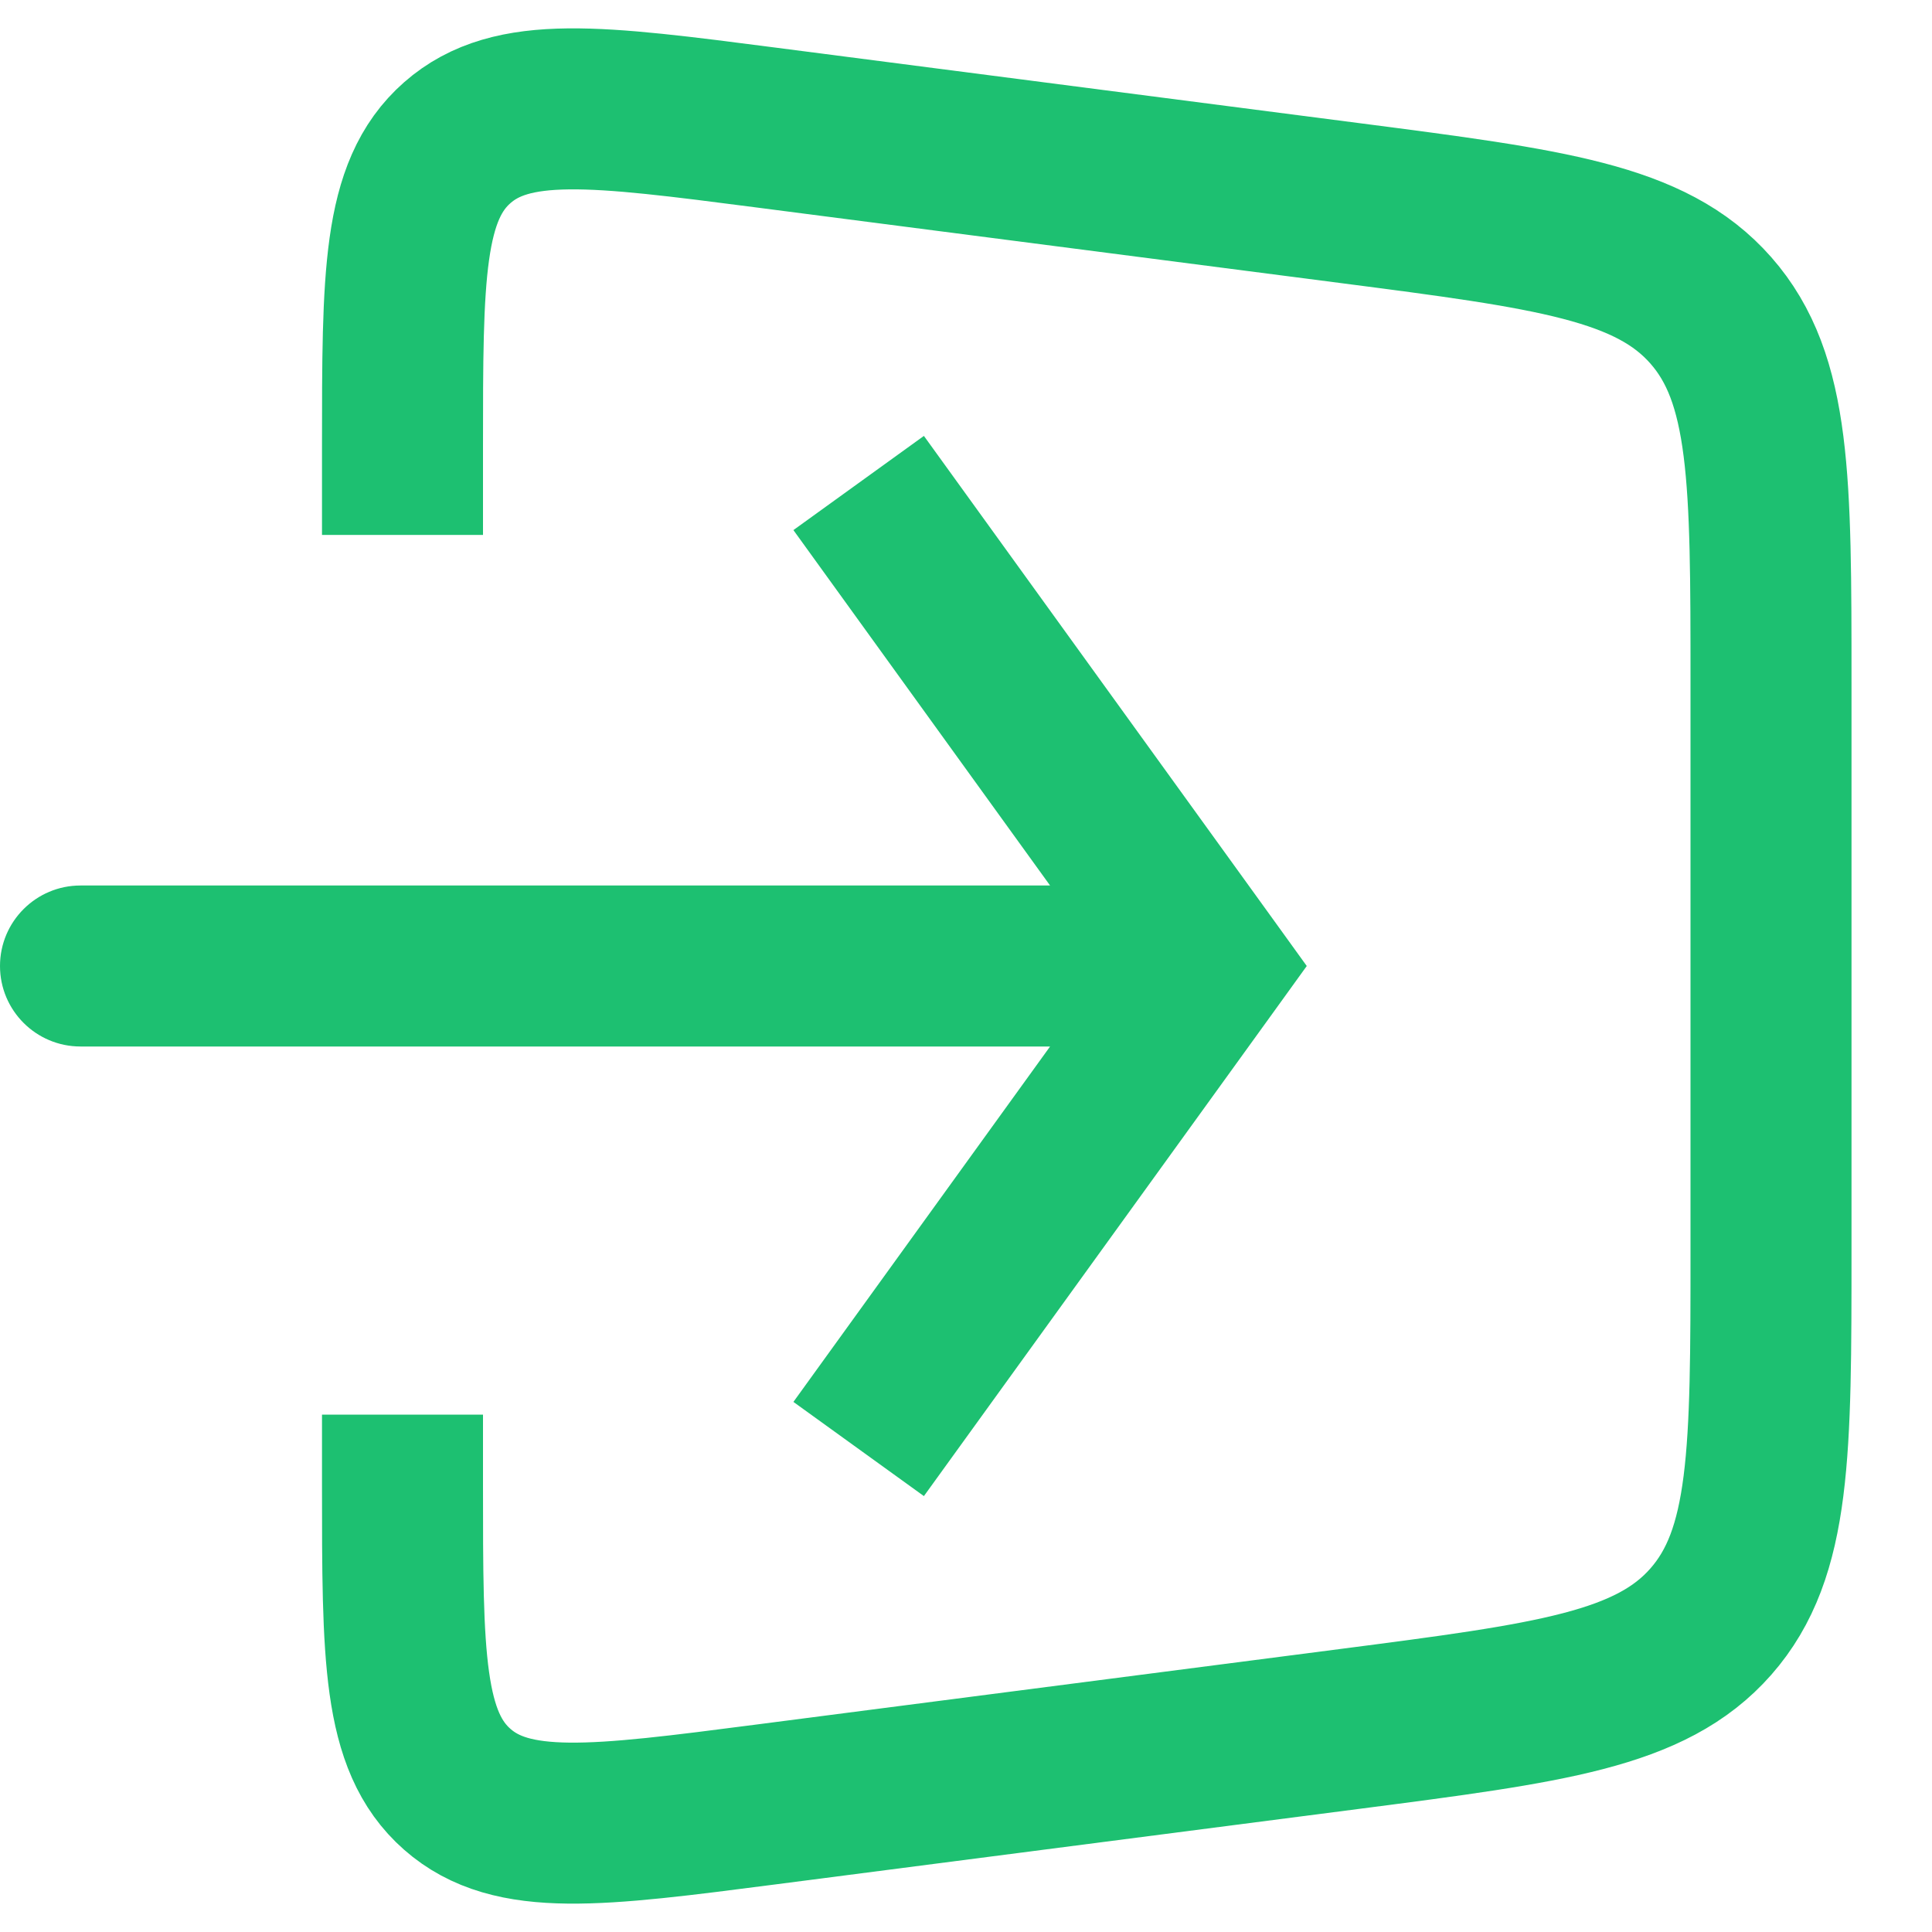
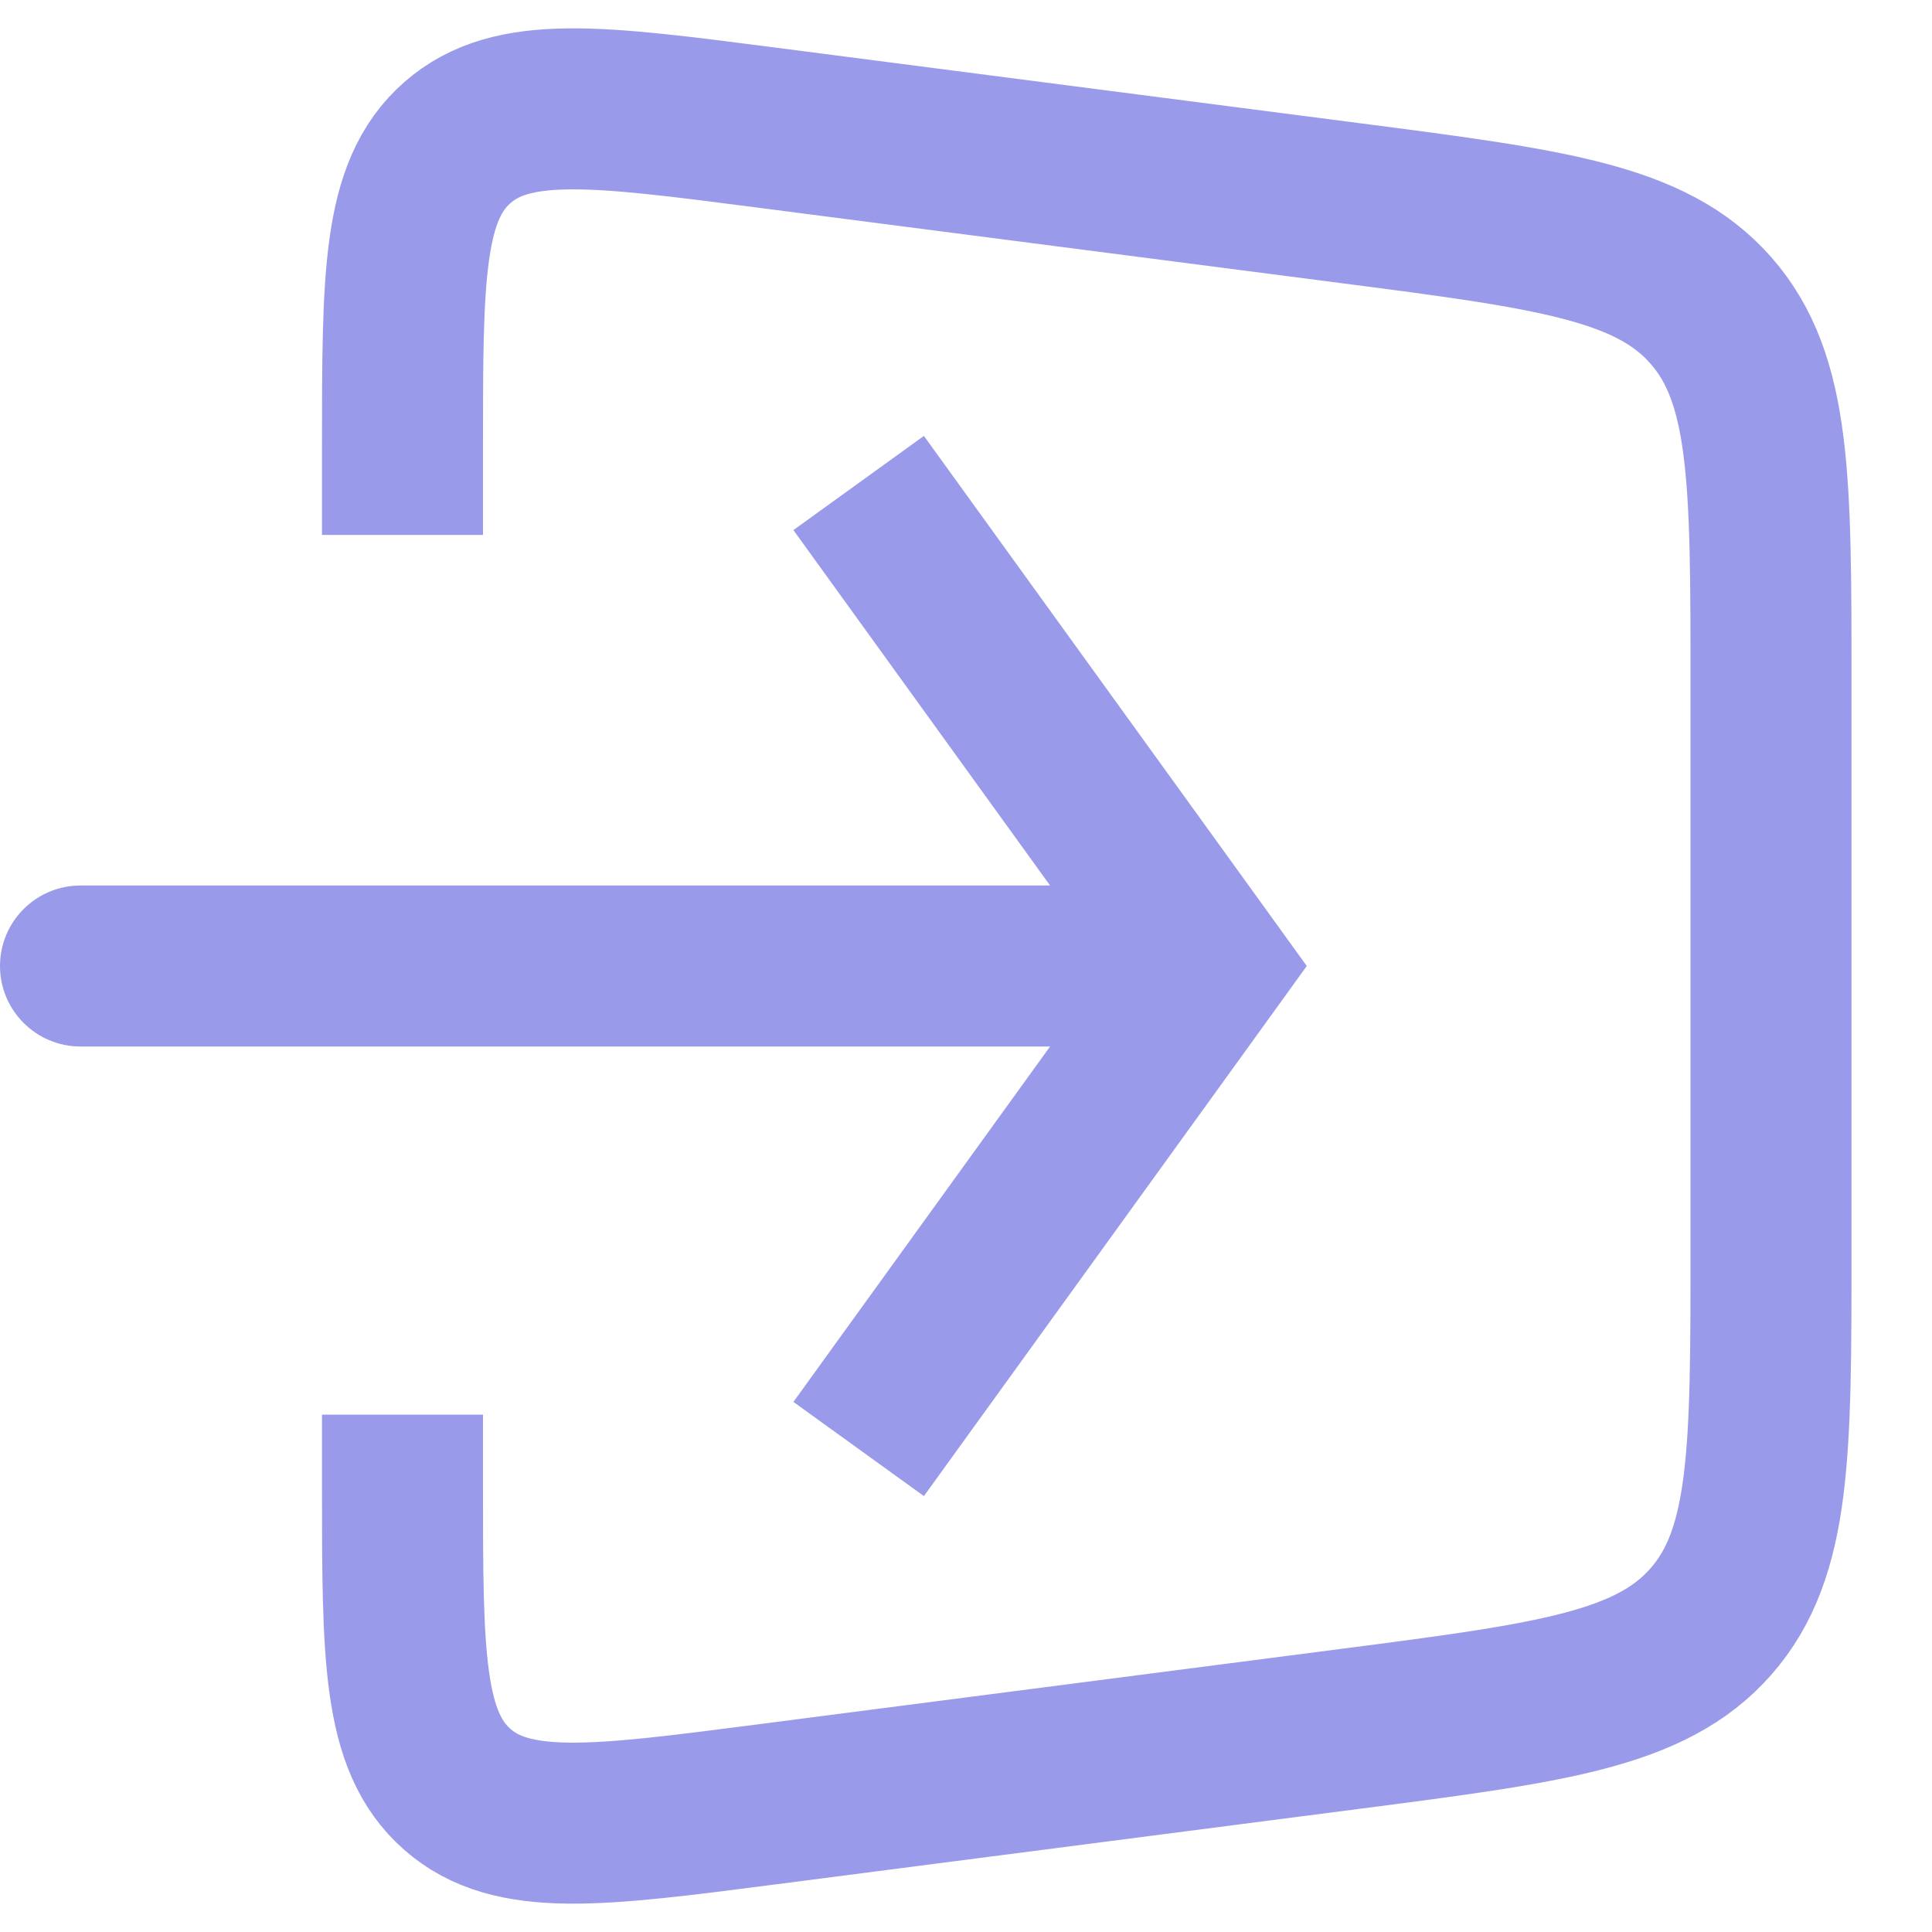
<svg xmlns="http://www.w3.org/2000/svg" width="24" height="24" viewBox="0 0 24 24" fill="none">
-   <path d="M5 6.645V5.551C5 3.431 5 2.371 5.68 1.773C6.359 1.176 7.411 1.312 9.513 1.584L16.77 2.523C19.261 2.846 20.507 3.007 21.253 3.856C22 4.706 22 5.962 22 8.474V15.526C22 18.038 22 19.294 21.253 20.144C20.507 20.993 19.261 21.154 16.77 21.477L9.513 22.416C7.411 22.688 6.359 22.824 5.68 22.227C5 21.629 5 20.569 5 18.449V17.573" stroke="#1DC071" stroke-width="2" />
-   <path d="M15 12L15.811 11.415L16.233 12L15.811 12.585L15 12ZM1 13C0.448 13 0 12.552 0 12C0 11.448 0.448 11 1 11V13ZM11.477 5.415L15.811 11.415L14.189 12.585L9.856 6.585L11.477 5.415ZM15.811 12.585L11.477 18.585L9.856 17.415L14.189 11.415L15.811 12.585ZM15 13H1V11H15V13Z" fill="#1DC071" />
+   <path d="M5 6.645V5.551C5 3.431 5 2.371 5.68 1.773C6.359 1.176 7.411 1.312 9.513 1.584L16.77 2.523C19.261 2.846 20.507 3.007 21.253 3.856C22 4.706 22 5.962 22 8.474V15.526C22 18.038 22 19.294 21.253 20.144C20.507 20.993 19.261 21.154 16.77 21.477L9.513 22.416C7.411 22.688 6.359 22.824 5.68 22.227C5 21.629 5 20.569 5 18.449V17.573" stroke="#9A9AEB" stroke-width="2" />
+   <path d="M15 12L15.811 11.415L16.233 12L15.811 12.585L15 12ZM1 13C0.448 13 0 12.552 0 12C0 11.448 0.448 11 1 11V13ZM11.477 5.415L15.811 11.415L14.189 12.585L9.856 6.585L11.477 5.415ZM15.811 12.585L11.477 18.585L9.856 17.415L14.189 11.415L15.811 12.585ZM15 13H1V11H15V13Z" fill="#9A9AEB" />
</svg>
